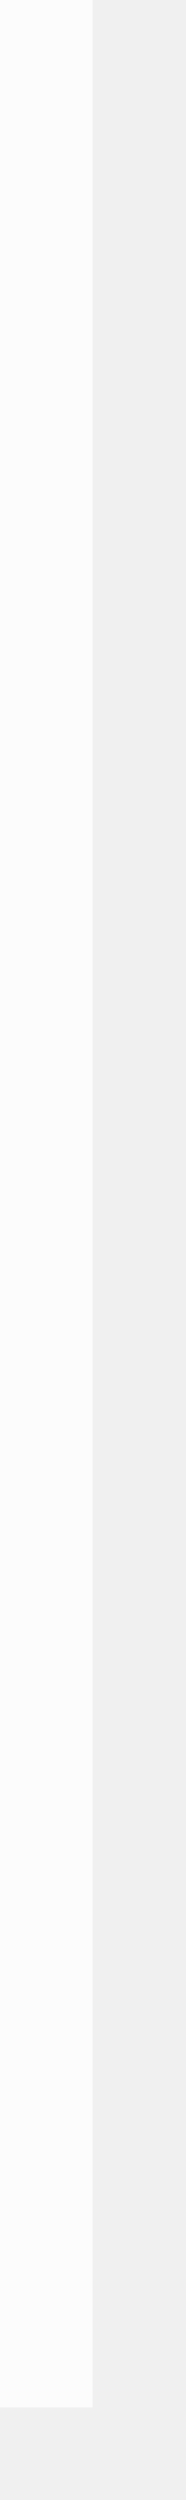
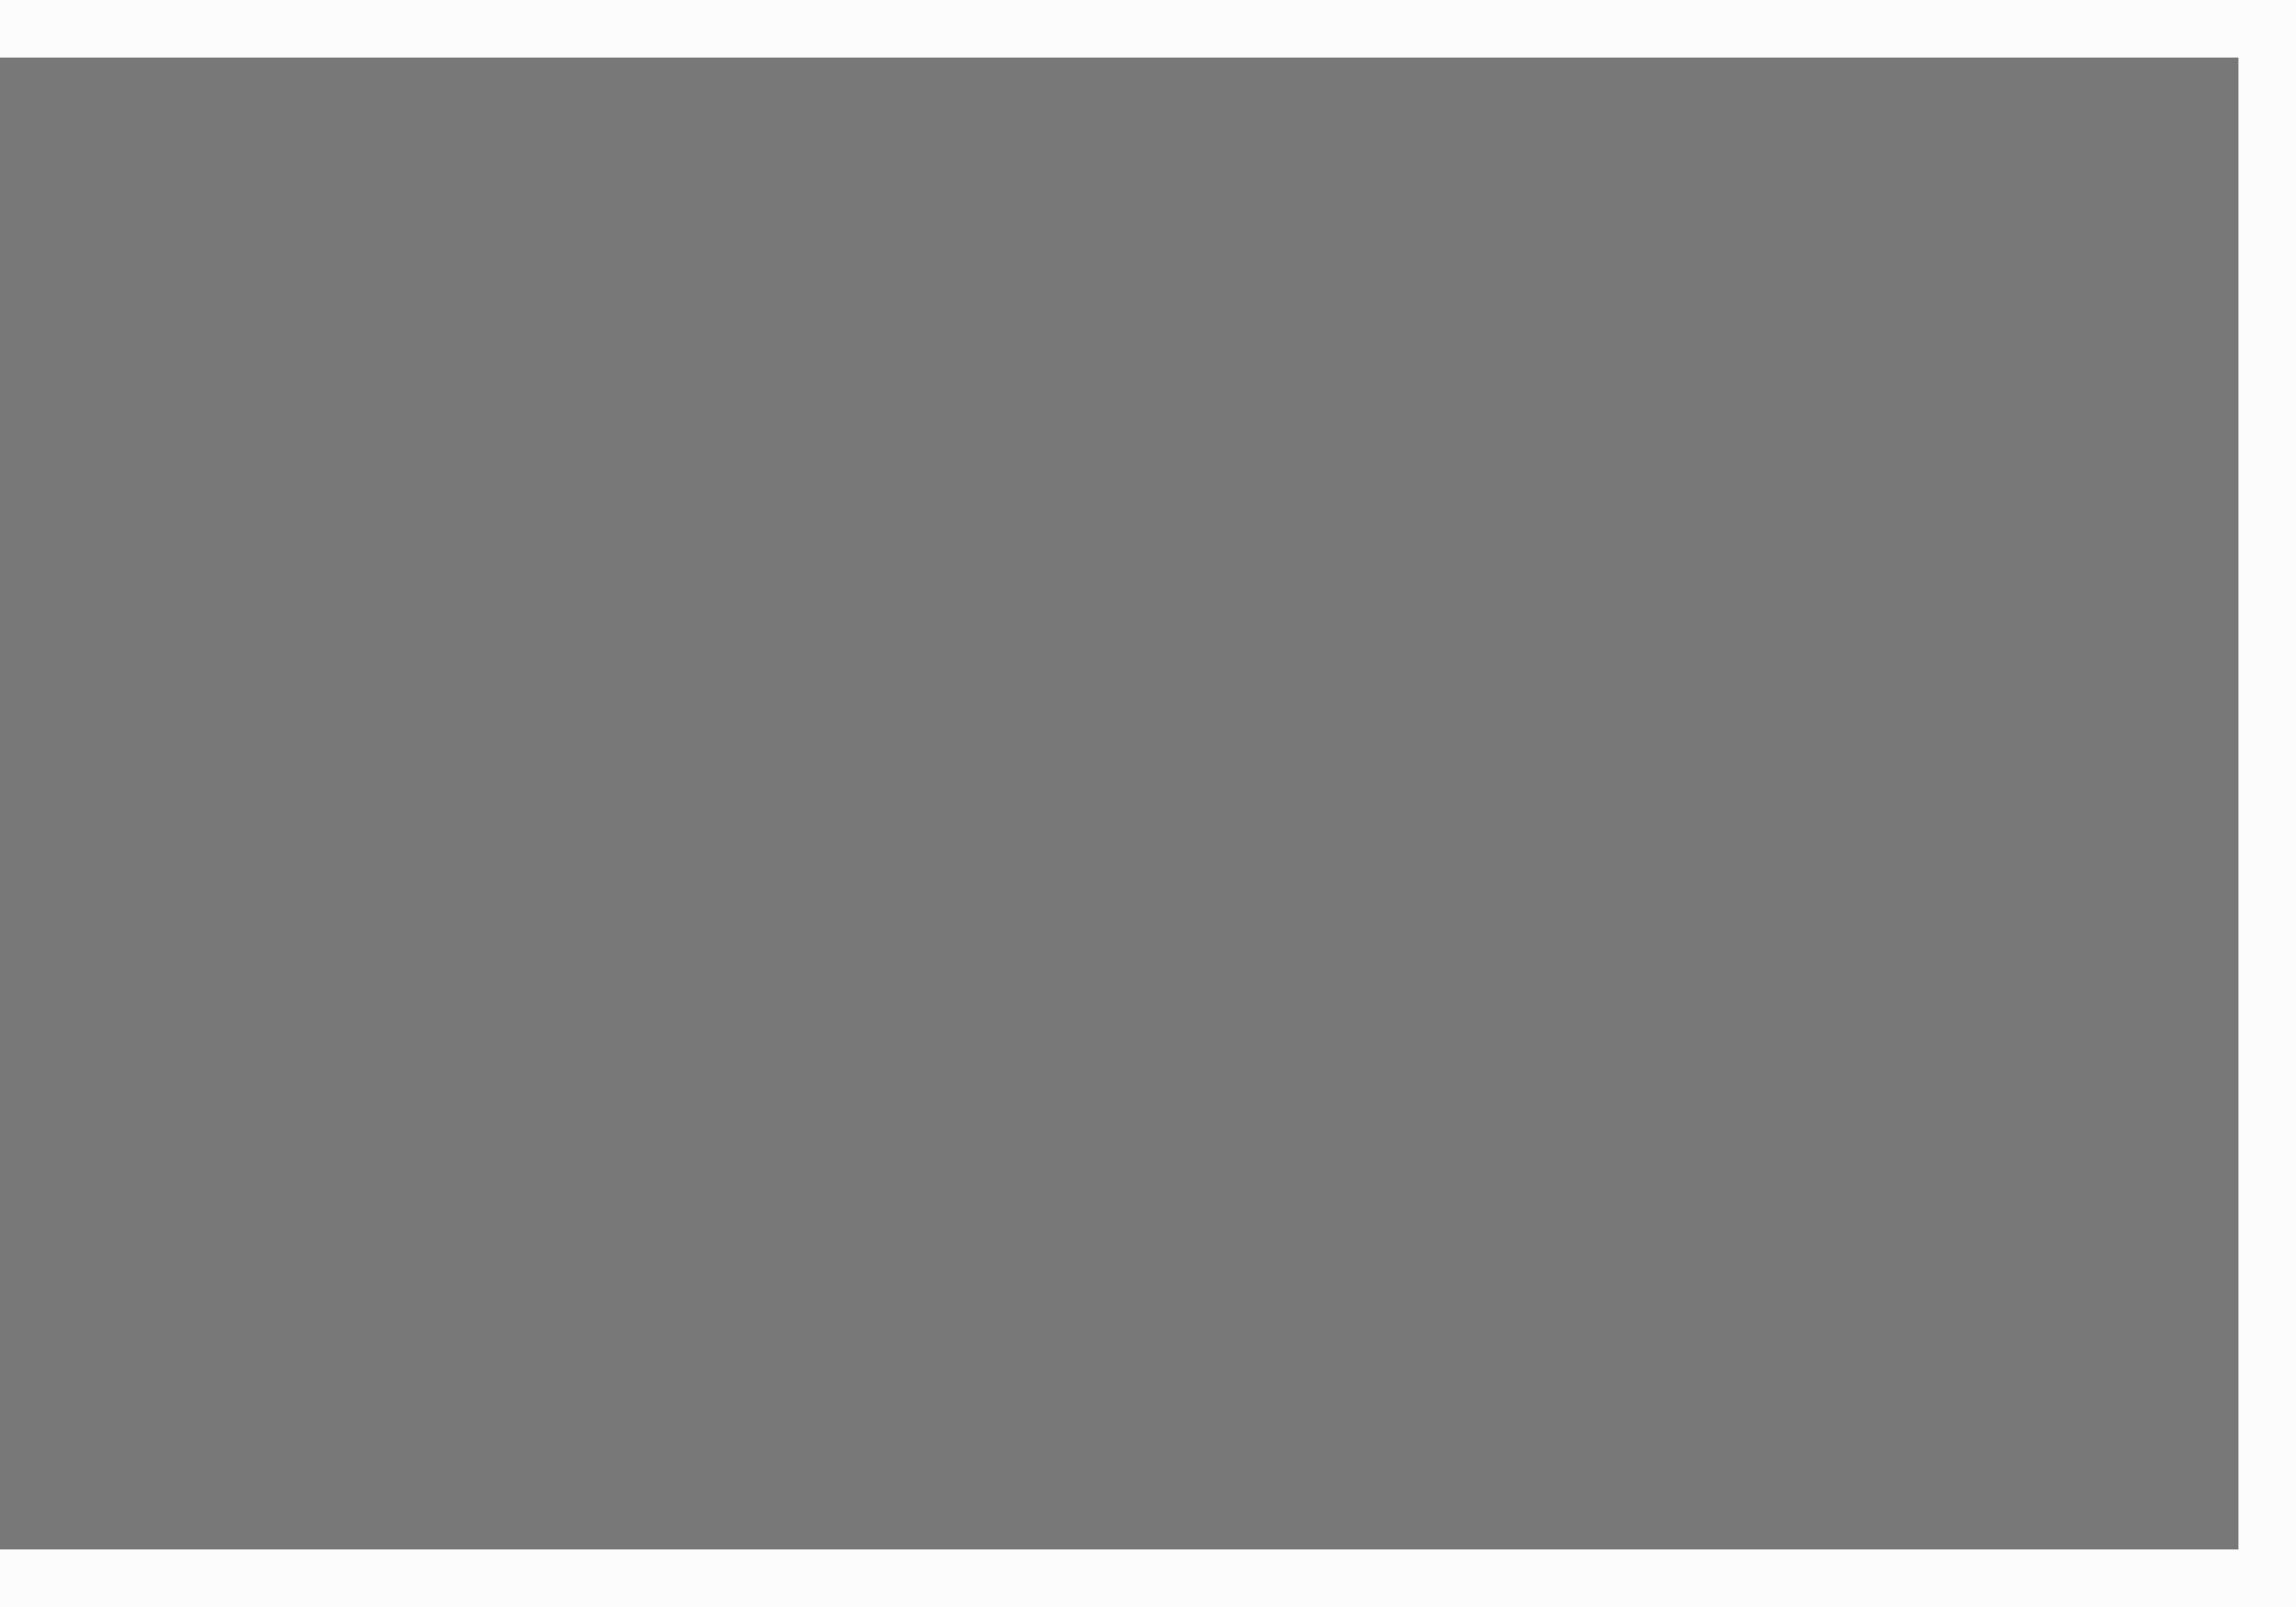
- <svg xmlns="http://www.w3.org/2000/svg" version="1.1" width="2px" height="27px">
-   <g transform="matrix(1 0 0 1 -325 -9 )">
-     <path d="M 325.5 9  L 325.5 35  " stroke-width="1" stroke="#ffffff" fill="none" stroke-opacity="0.8" />
+ <svg xmlns="http://www.w3.org/2000/svg" version="1.1" width="40px" height="28px">
+   <g transform="matrix(1 0 0 1 -325 -8 )">
+     <path d="M 325 9  L 364 9  L 364 35  L 325 35  L 325 9  Z " fill-rule="nonzero" fill="#000000" stroke="none" fill-opacity="0.498" />
+     <path d="M 325 8.5  L 364.5 8.5  L 364.5 35.5  L 325 35.5  " stroke-width="1" stroke="#ffffff" fill="none" stroke-opacity="0.8" />
  </g>
</svg>
